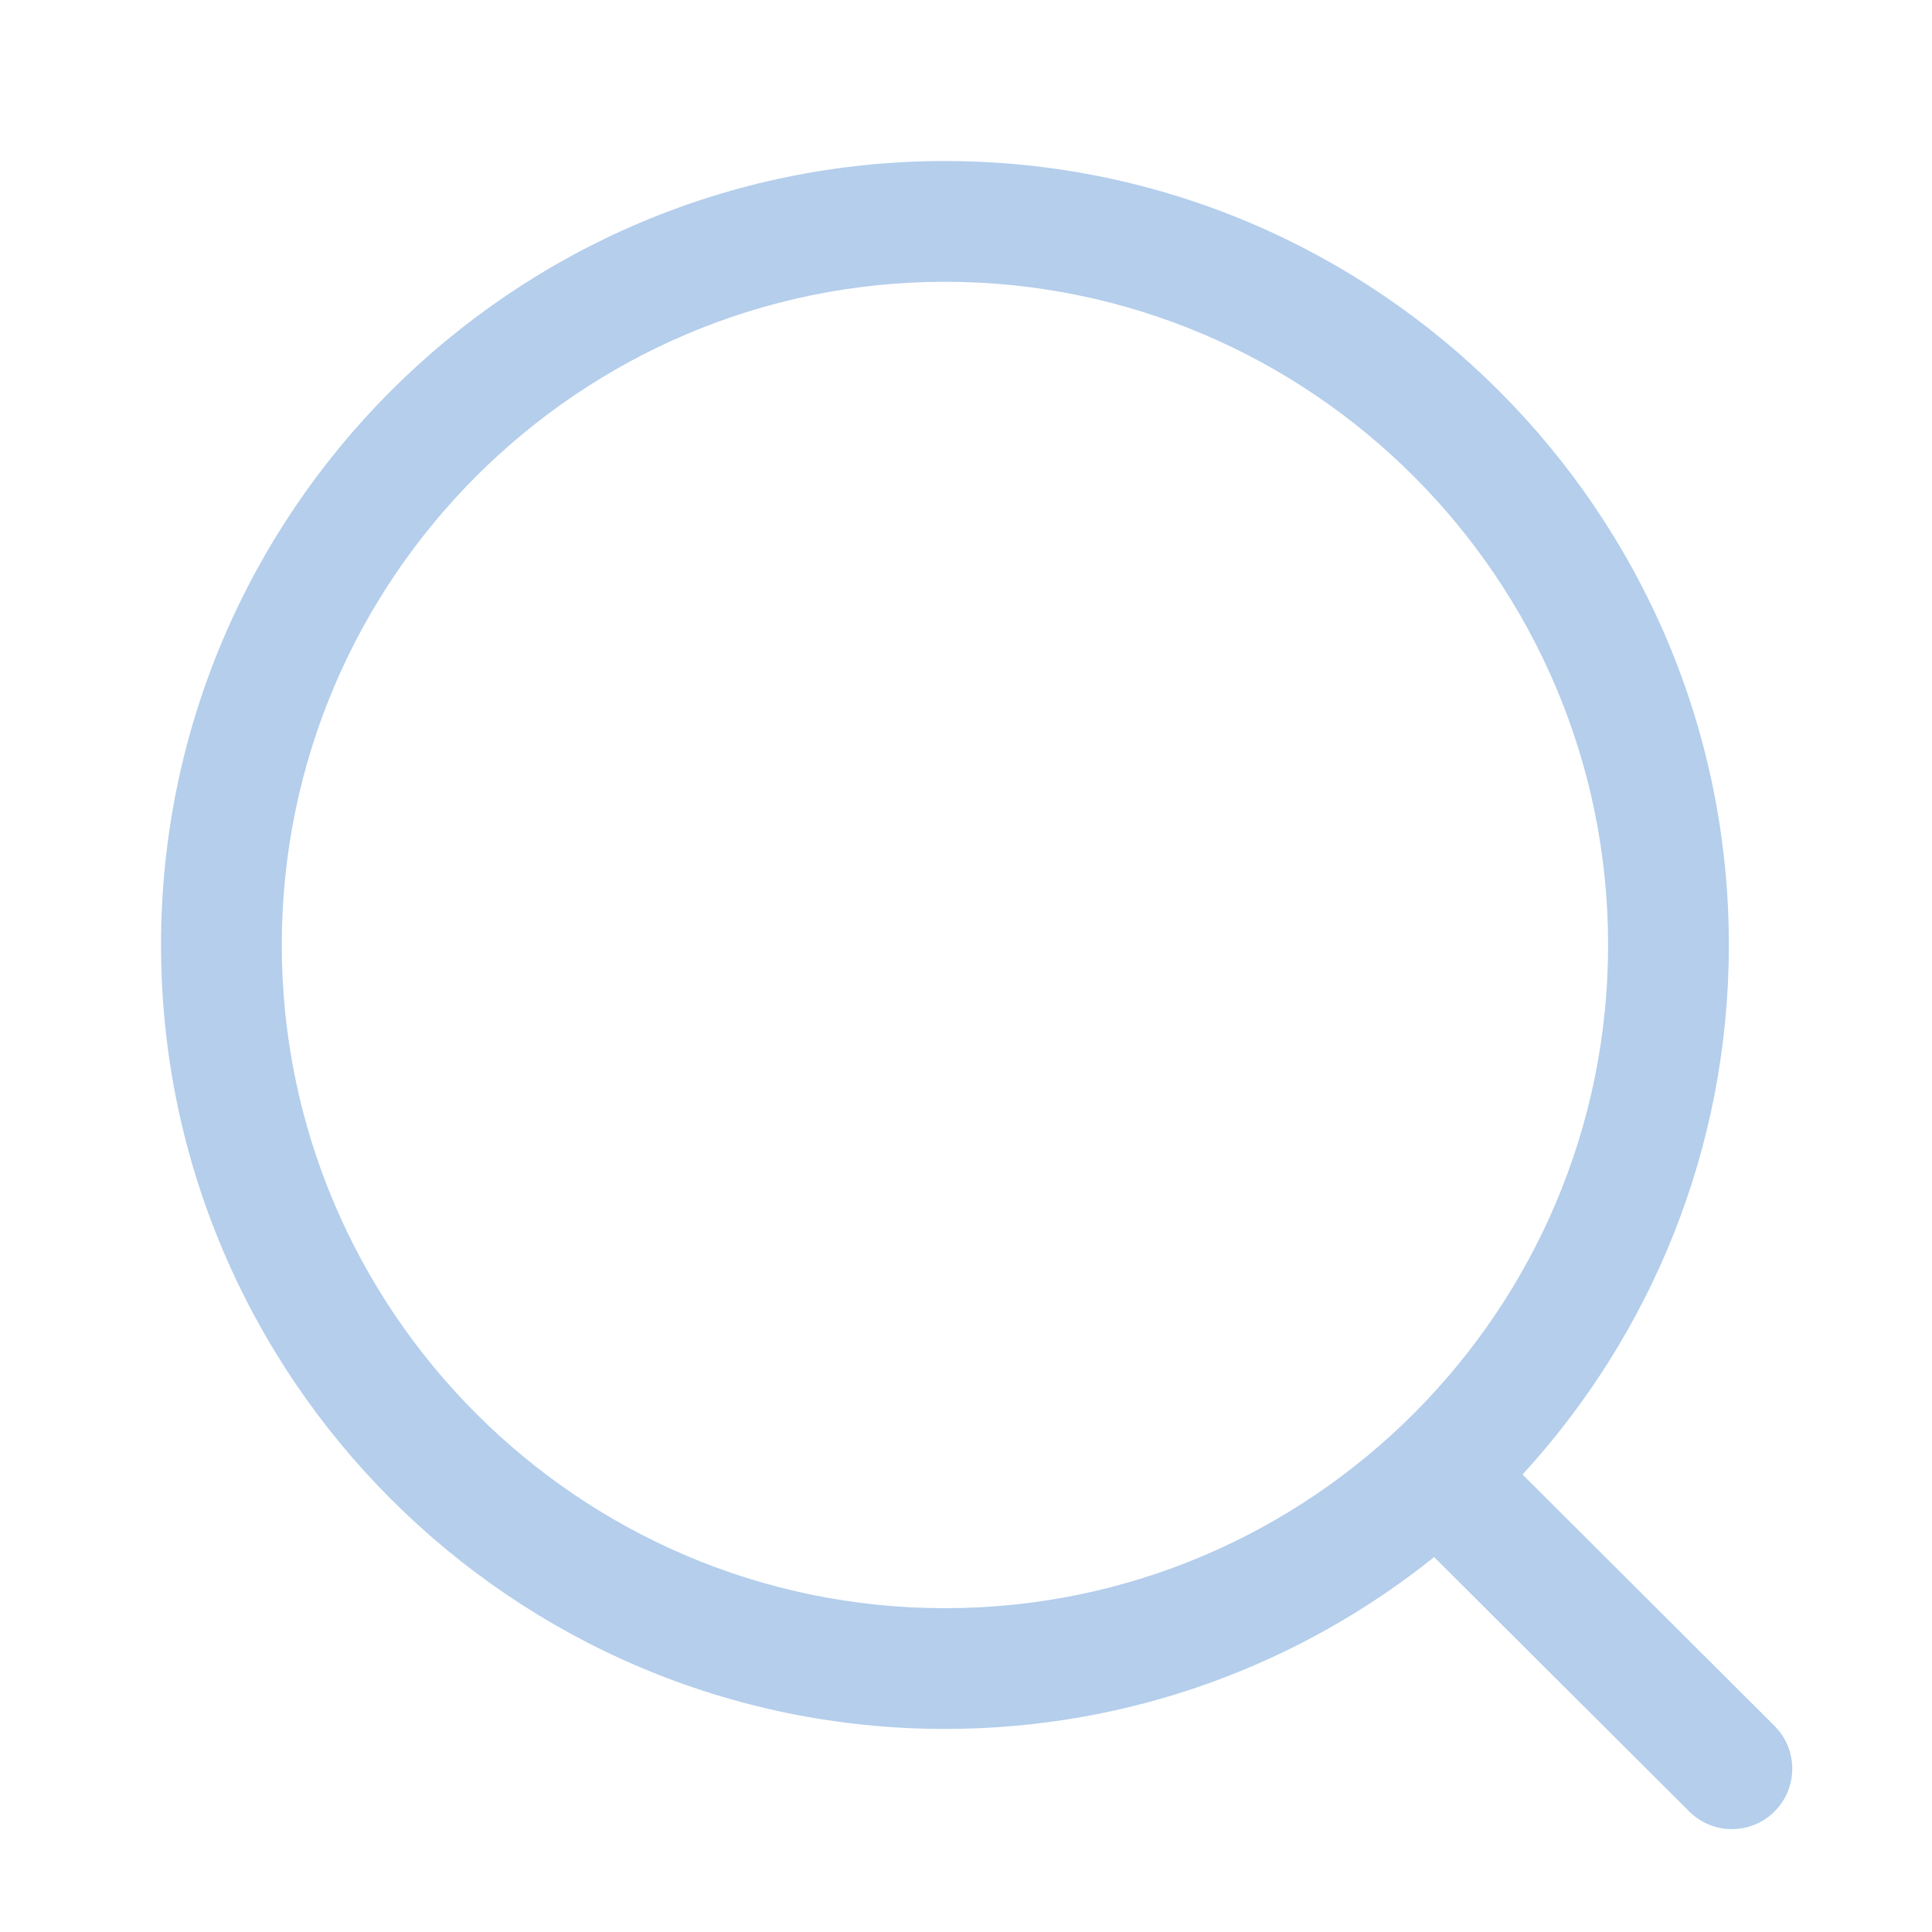
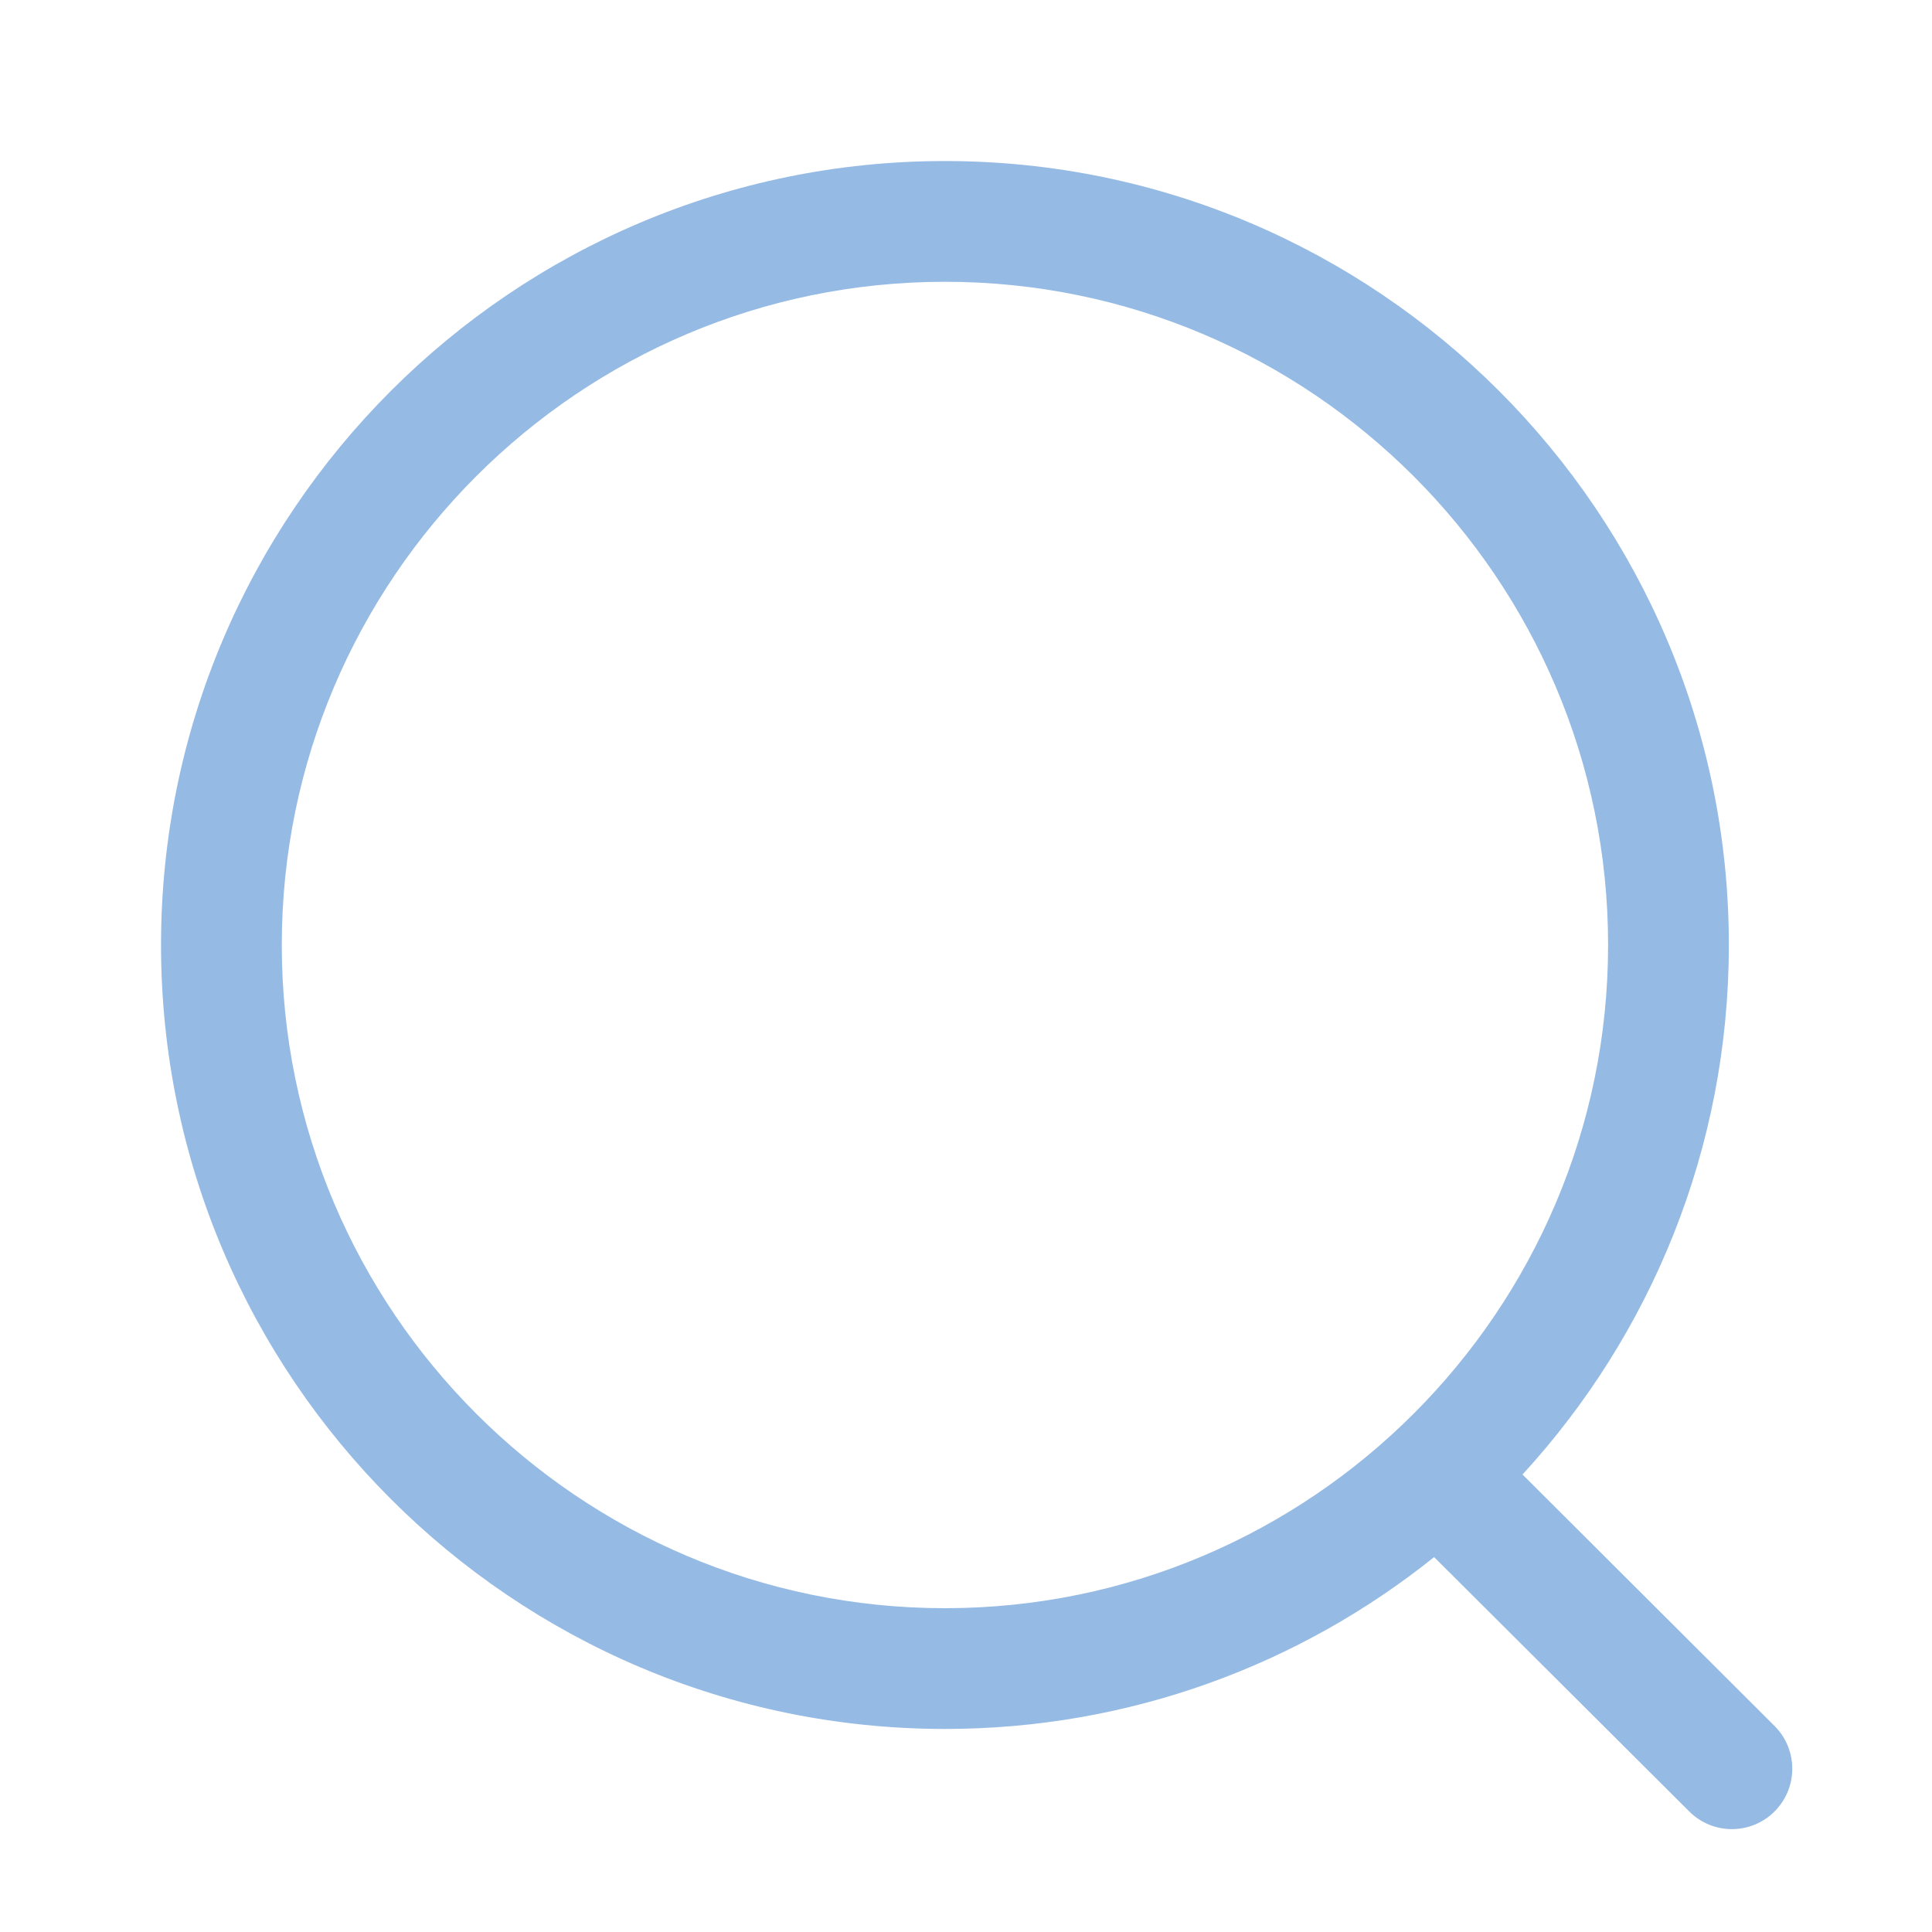
<svg xmlns="http://www.w3.org/2000/svg" width="20" height="20" viewBox="0 0 20 20" fill="none">
  <rect width="20" height="20" fill="none" />
-   <path fill-rule="evenodd" clip-rule="evenodd" d="M9.782 1.667C14.257 1.667 17.897 5.307 17.897 9.782C17.897 11.893 17.087 13.819 15.761 15.264L18.37 17.867C18.614 18.111 18.615 18.506 18.371 18.751C18.249 18.874 18.088 18.935 17.928 18.935C17.769 18.935 17.609 18.874 17.487 18.752L14.846 16.119C13.457 17.232 11.696 17.898 9.782 17.898C5.307 17.898 1.667 14.257 1.667 9.782C1.667 5.307 5.307 1.667 9.782 1.667ZM9.782 2.917C5.997 2.917 2.917 5.996 2.917 9.782C2.917 13.568 5.997 16.648 9.782 16.648C13.567 16.648 16.647 13.568 16.647 9.782C16.647 5.996 13.567 2.917 9.782 2.917Z" fill="#95bae4" fill-opacity="0.7" />
+   <path fill-rule="evenodd" clip-rule="evenodd" d="M9.782 1.667C14.257 1.667 17.897 5.307 17.897 9.782C17.897 11.893 17.087 13.819 15.761 15.264L18.37 17.867C18.614 18.111 18.615 18.506 18.371 18.751C18.249 18.874 18.088 18.935 17.928 18.935C17.769 18.935 17.609 18.874 17.487 18.752L14.846 16.119C13.457 17.232 11.696 17.898 9.782 17.898C5.307 17.898 1.667 14.257 1.667 9.782C1.667 5.307 5.307 1.667 9.782 1.667ZM9.782 2.917C5.997 2.917 2.917 5.996 2.917 9.782C2.917 13.568 5.997 16.648 9.782 16.648C13.567 16.648 16.647 13.568 16.647 9.782C16.647 5.996 13.567 2.917 9.782 2.917Z" fill="#95bae4" fill-opacity="1" />
</svg>
